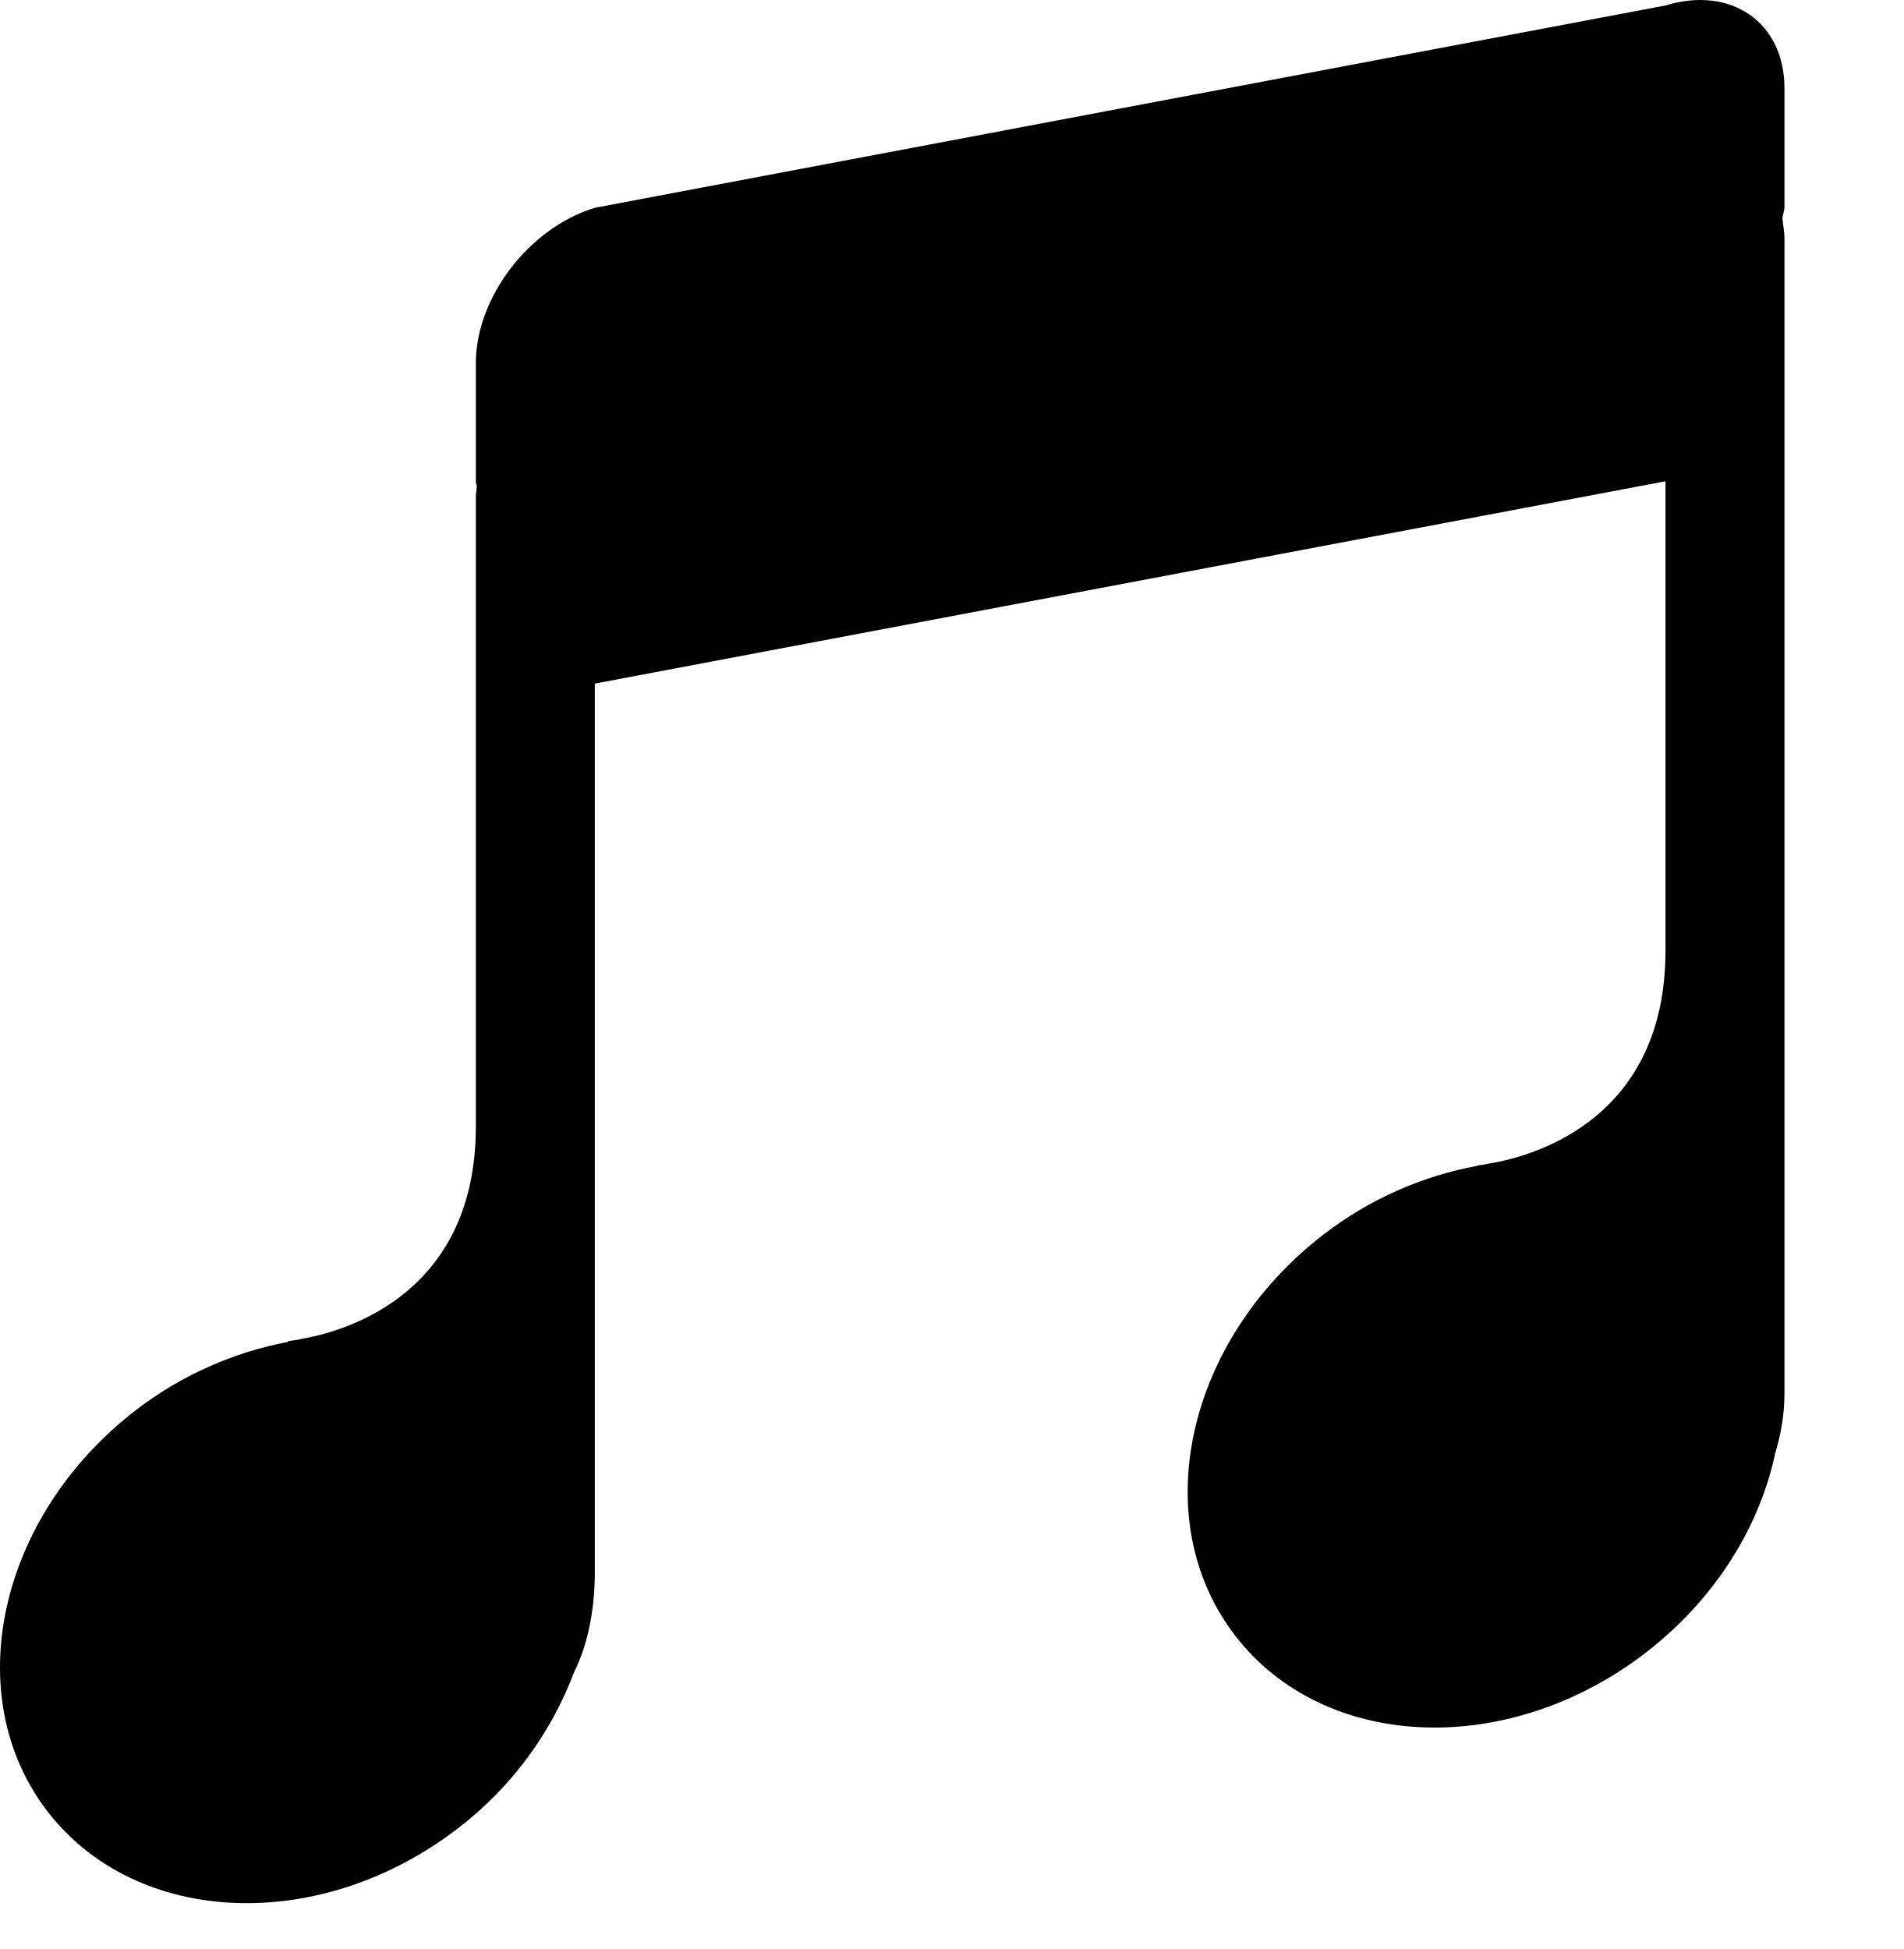
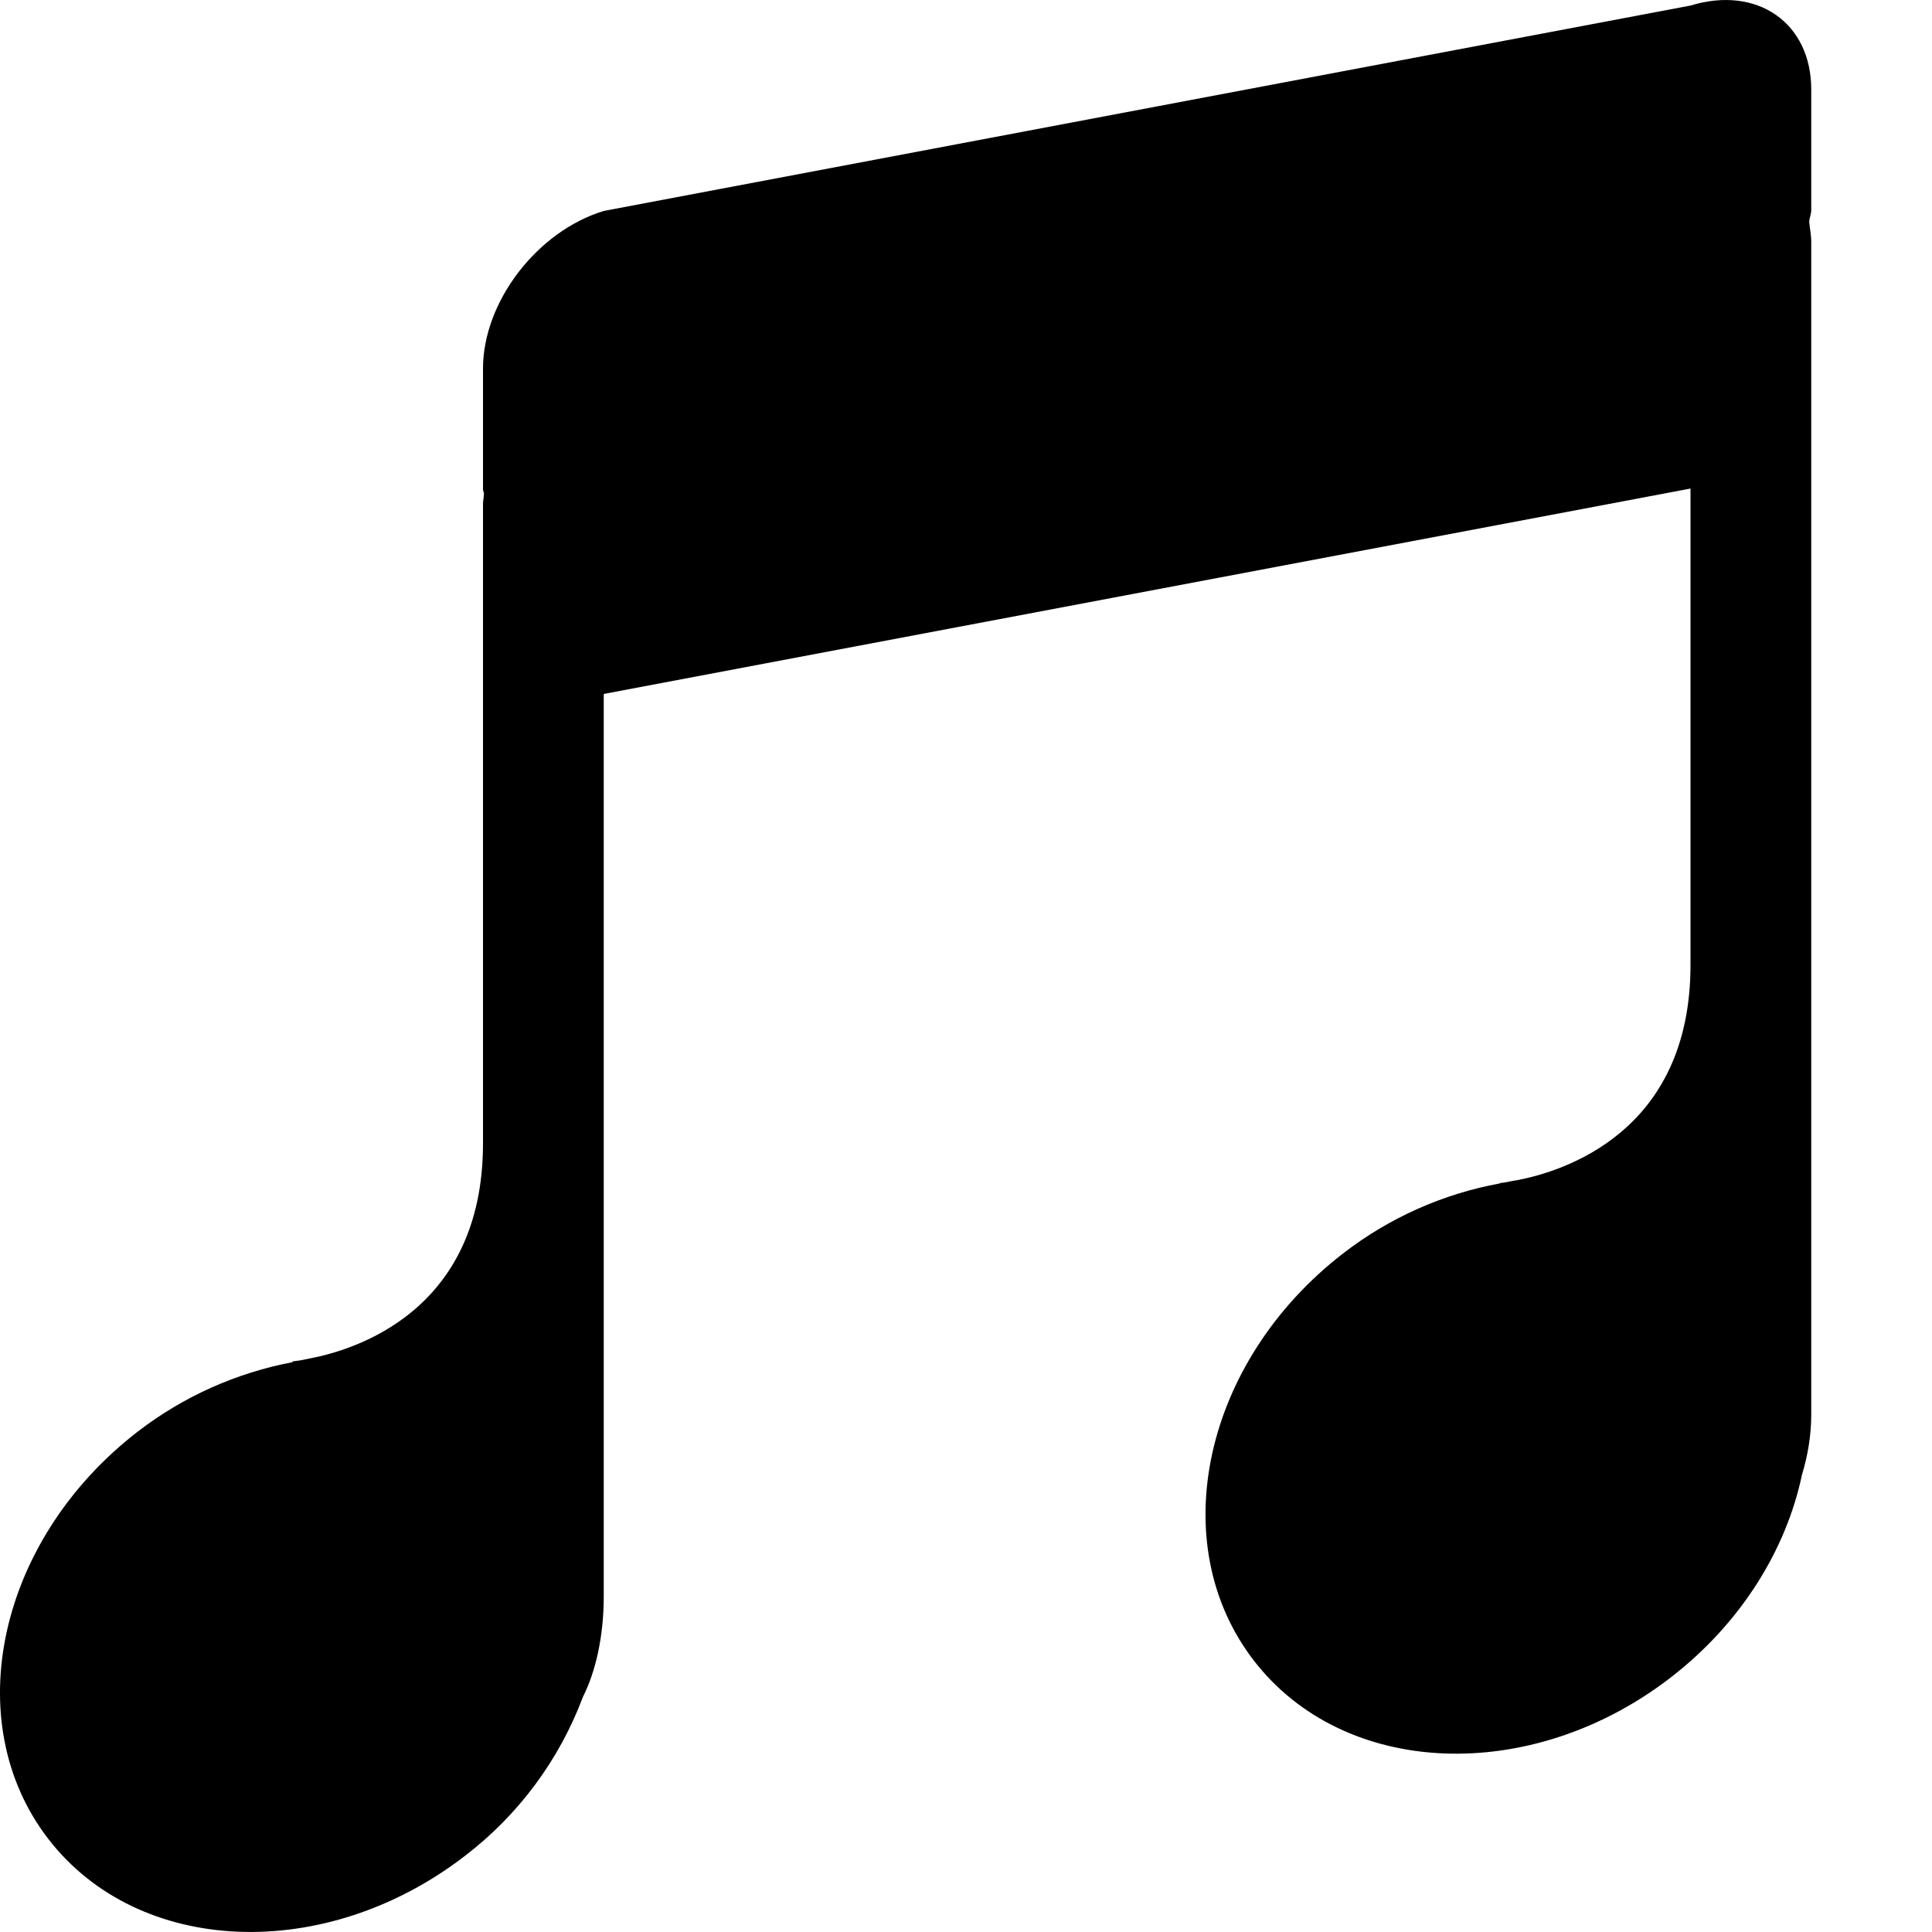
- <svg xmlns="http://www.w3.org/2000/svg" width="32" height="32.77" fill="currentColor">
+ <svg xmlns="http://www.w3.org/2000/svg" viewBox="0 0 32 32" fill="currentColor">
  <path d="M.798 30.456c1.496 1.942 4.586 2.068 6.902.284a5.94 5.94 0 001.956-2.636c.208-.412.344-.996.344-1.664V11.494l18-3.402v7.892c0 2.784-2.13 3.424-2.884 3.566-.066.008-.13.024-.196.036l-.084.01.012.004a6.018 6.018 0 00-2.596 1.156c-2.316 1.784-2.982 4.804-1.486 6.746 1.496 1.942 4.586 2.07 6.902.286 1.172-.904 1.918-2.124 2.178-3.36.09-.3.154-.63.154-1.004V4.012c0-.122-.024-.226-.034-.342.004-.06.034-.128.034-.188v-2c0-1.104-.896-1.728-2-1.39L10 3.494C8.896 3.83 8 5 8 6.104v2c0 .028.014.048.016.074-.002.06-.016.112-.016.172v10.588c0 2.788-2.136 3.426-2.888 3.566-.038.006-.076.018-.116.024-.098.016-.162.022-.162.022l.022.01a6.037 6.037 0 00-2.572 1.15c-2.316 1.784-2.98 4.804-1.486 6.746z" />
</svg>
